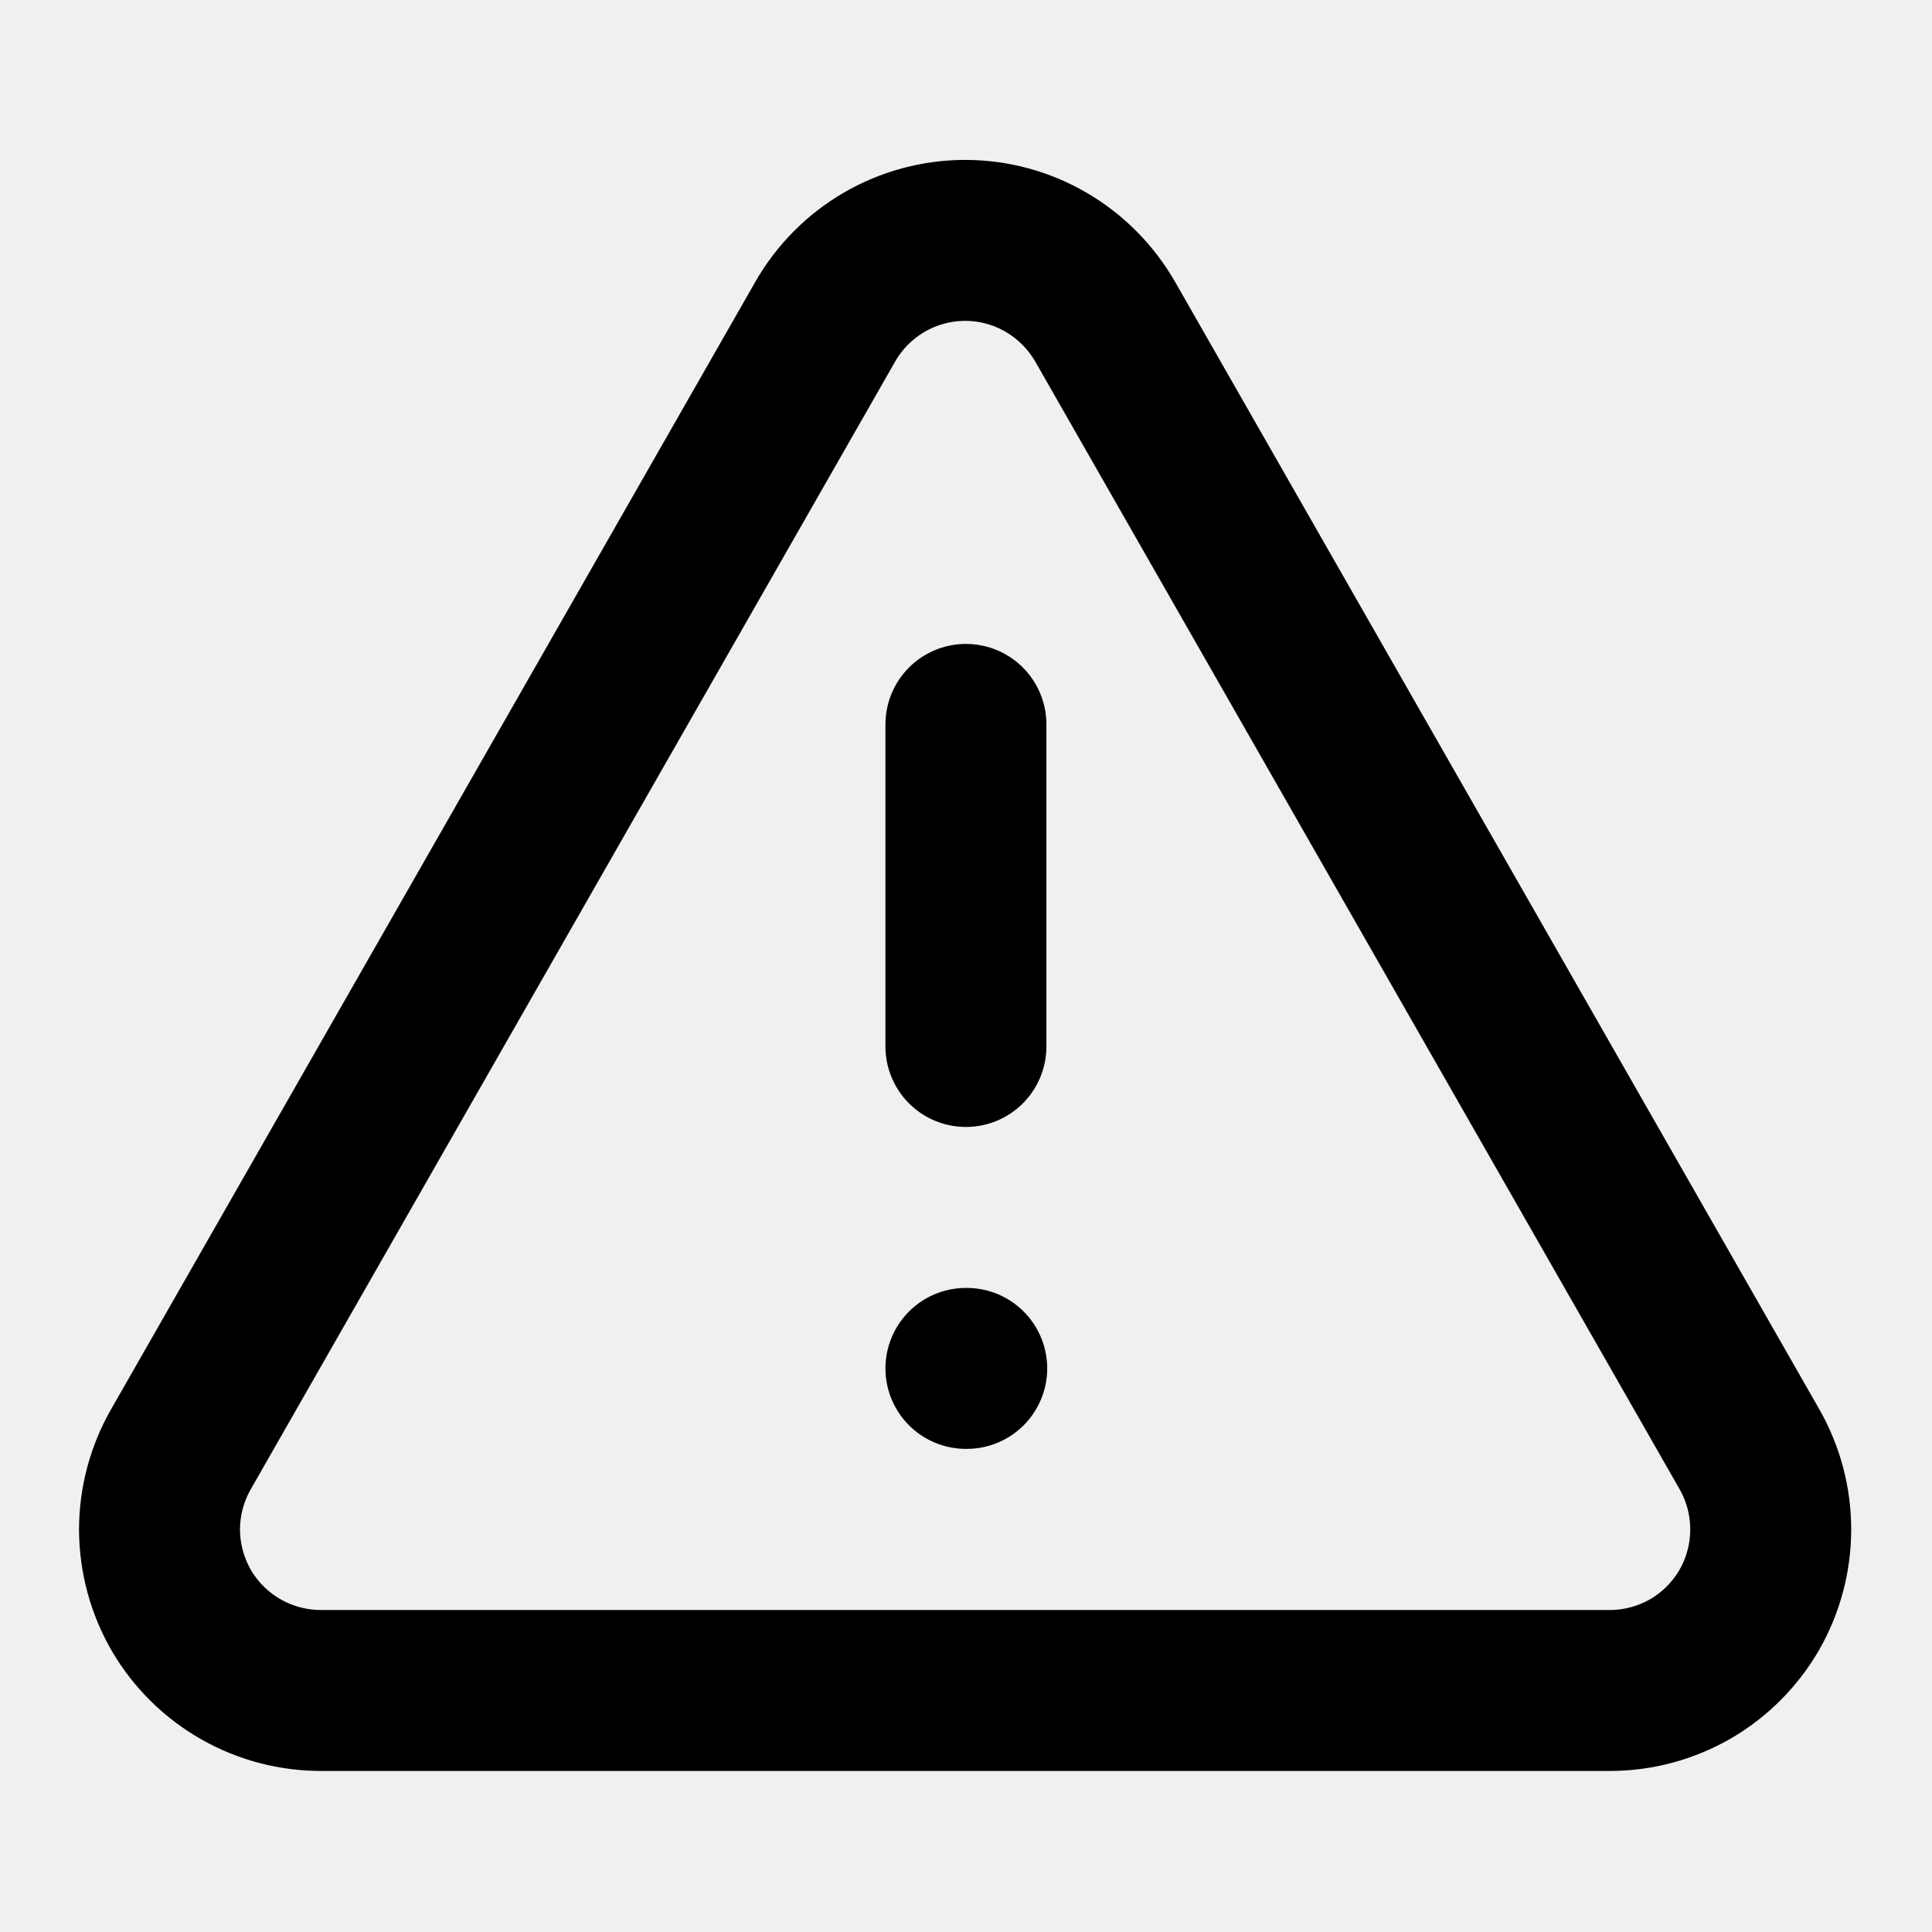
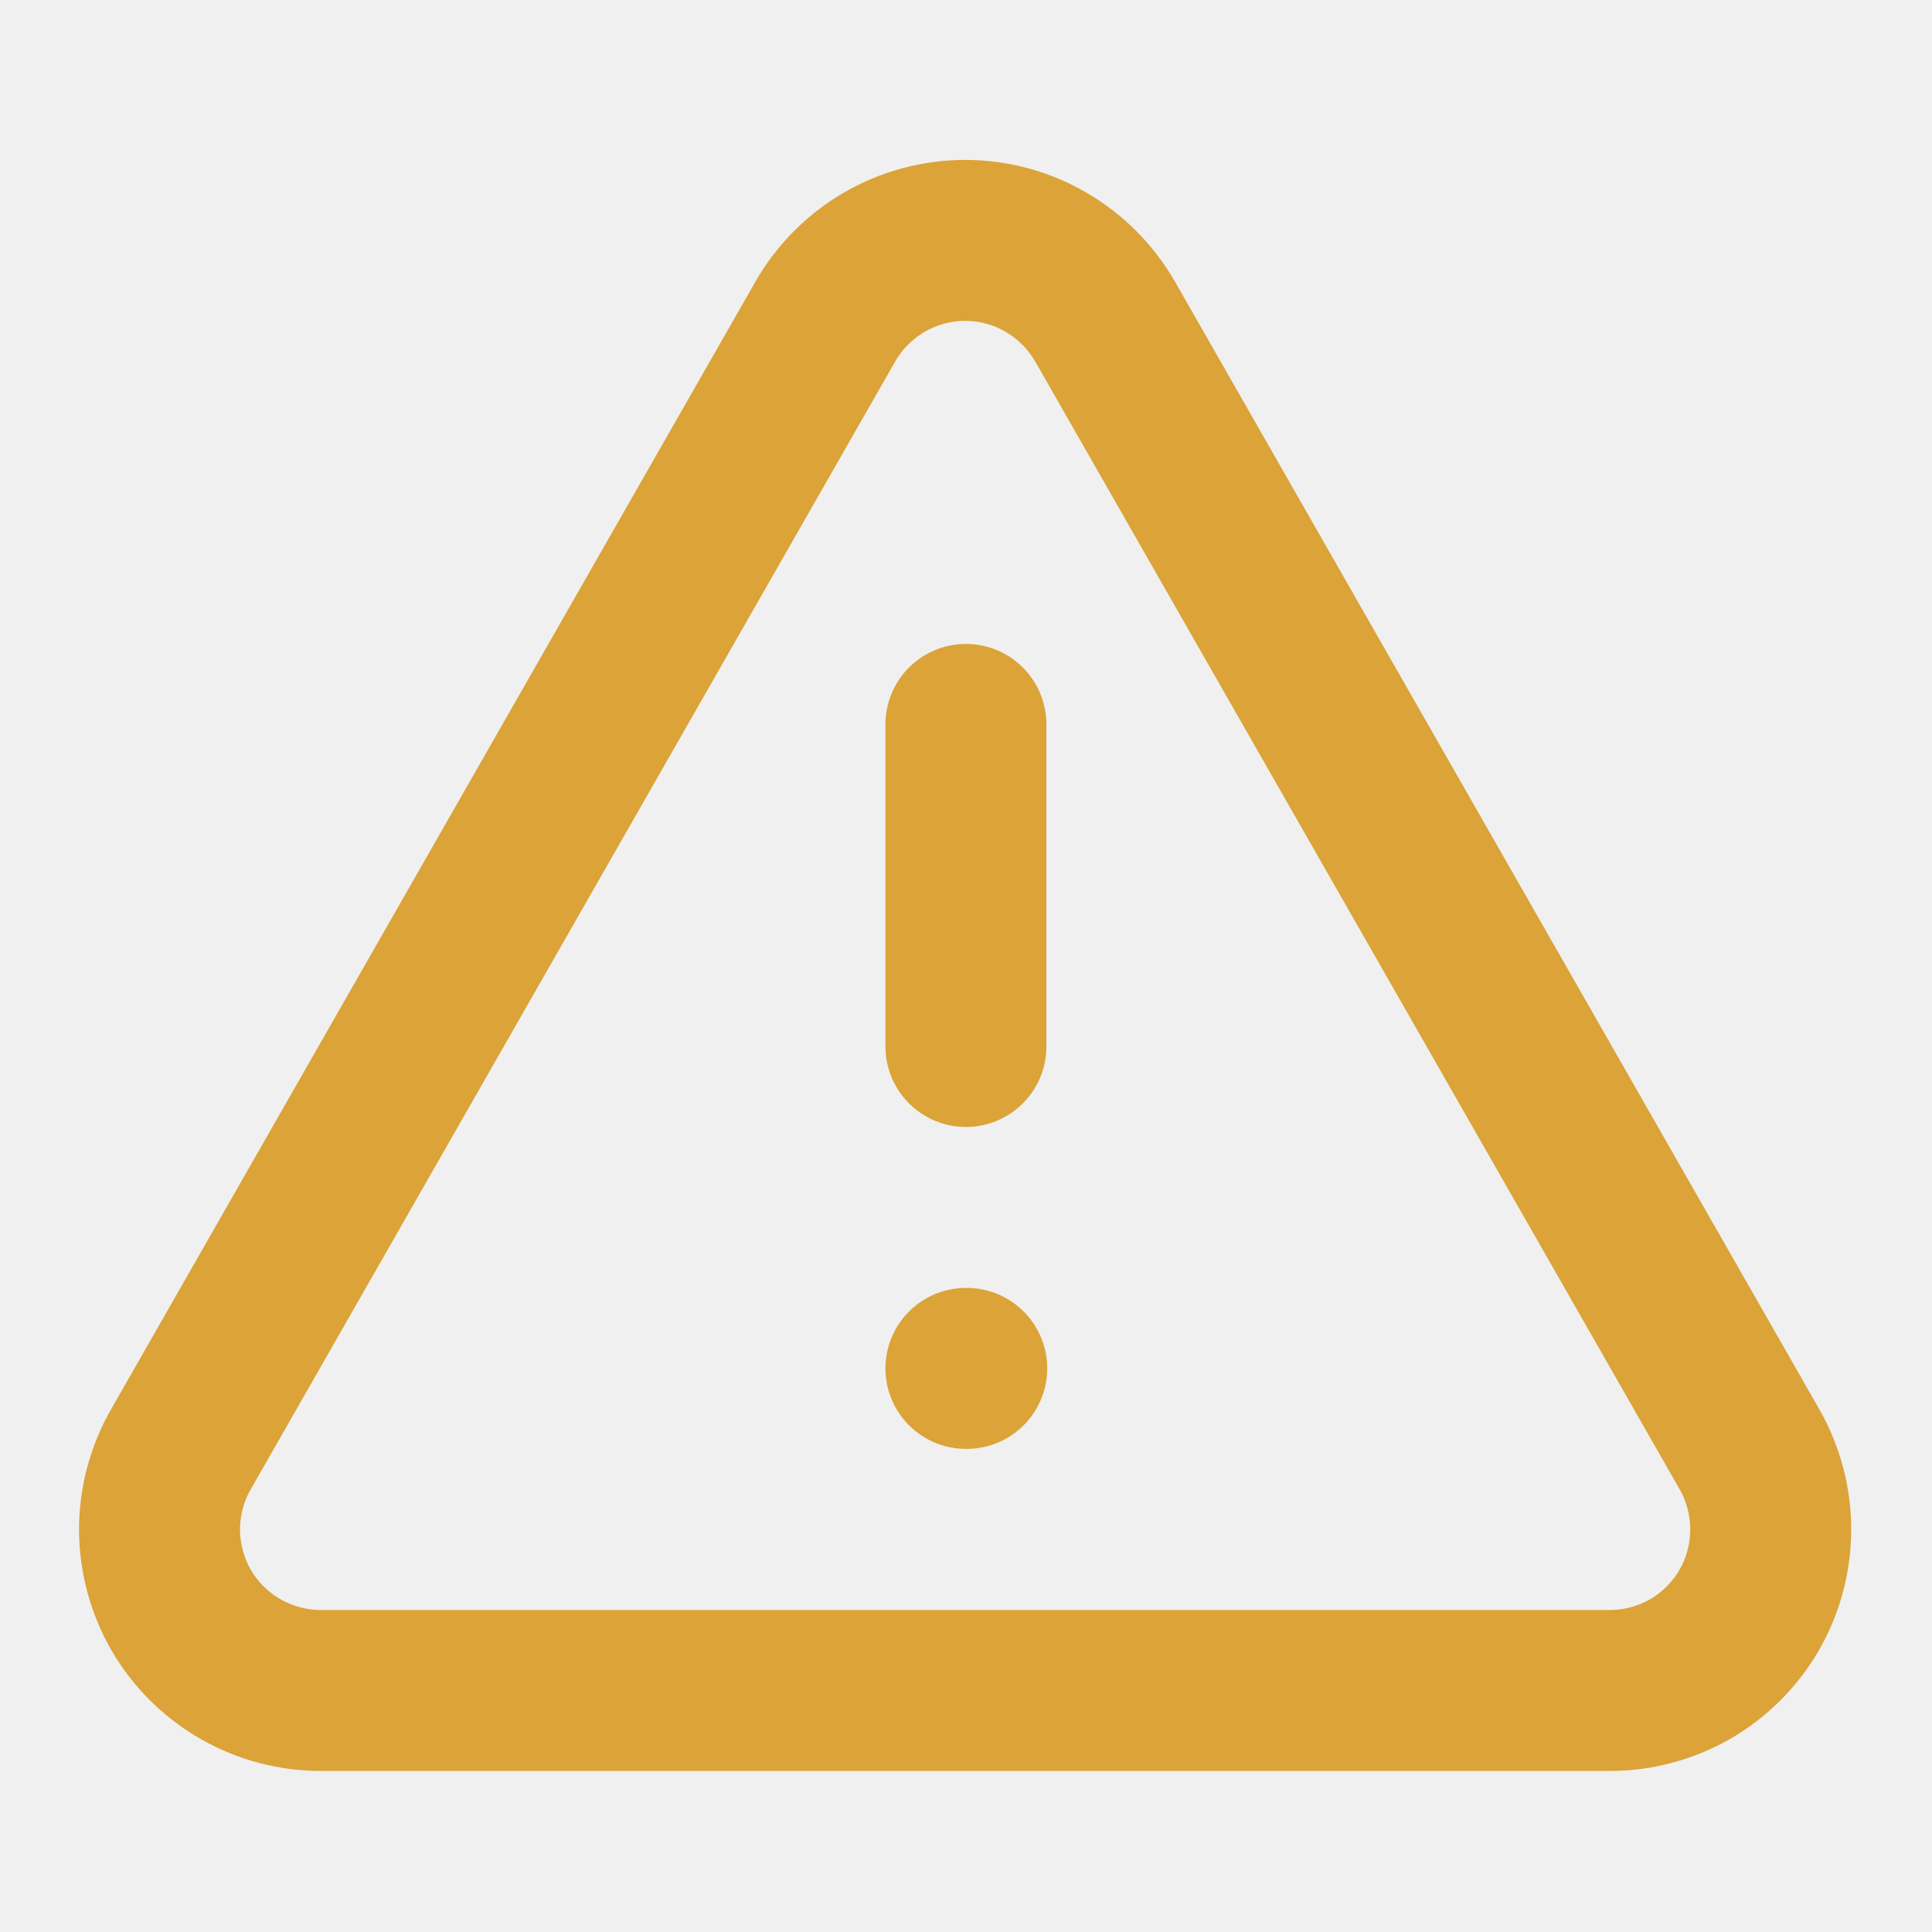
<svg xmlns="http://www.w3.org/2000/svg" width="100%" height="100%" overflow="visible" style="display: block;" viewBox="0 0 11.991 11.991" fill="none">
  <g id="Icon" clip-path="url(#clip0_566_880)">
-     <path id="Vector" d="M10.857 8.993L6.86 1.998C6.772 1.845 6.646 1.717 6.493 1.628C6.341 1.539 6.167 1.492 5.99 1.492C5.814 1.492 5.64 1.539 5.487 1.628C5.335 1.717 5.208 1.845 5.121 1.998L1.124 8.993C1.036 9.146 0.99 9.319 0.99 9.495C0.991 9.671 1.038 9.844 1.126 9.996C1.215 10.148 1.343 10.274 1.496 10.361C1.649 10.448 1.822 10.493 1.998 10.492H9.992C10.168 10.492 10.34 10.445 10.492 10.358C10.643 10.27 10.769 10.144 10.857 9.992C10.944 9.84 10.99 9.668 10.99 9.492C10.99 9.317 10.944 9.145 10.857 8.993Z" stroke="currentColor" stroke-width="0.999" stroke-linecap="round" stroke-linejoin="round" />
-     <path id="Vector_2" d="M5.995 4.496V6.495" stroke="currentColor" stroke-width="0.999" stroke-linecap="round" stroke-linejoin="round" />
-     <path id="Vector_3" d="M5.995 8.493H6" stroke="currentColor" stroke-width="0.999" stroke-linecap="round" stroke-linejoin="round" />
+     <path id="Vector" d="M10.857 8.993L6.86 1.998C6.772 1.845 6.646 1.717 6.493 1.628C6.341 1.539 6.167 1.492 5.99 1.492C5.814 1.492 5.64 1.539 5.487 1.628C5.335 1.717 5.208 1.845 5.121 1.998L1.124 8.993C1.036 9.146 0.99 9.319 0.99 9.495C0.991 9.671 1.038 9.844 1.126 9.996C1.215 10.148 1.343 10.274 1.496 10.361C1.649 10.448 1.822 10.493 1.998 10.492H9.992C10.168 10.492 10.34 10.445 10.492 10.358C10.643 10.27 10.769 10.144 10.857 9.992C10.944 9.84 10.99 9.668 10.99 9.492C10.99 9.317 10.944 9.145 10.857 8.993Z" stroke="#DBA338" stroke-width="0.999" stroke-linecap="round" stroke-linejoin="round" />
+     <path id="Vector_2" d="M5.995 4.496V6.495" stroke="#DBA338" stroke-width="0.999" stroke-linecap="round" stroke-linejoin="round" />
+     <path id="Vector_3" d="M5.995 8.493H6" stroke="#DBA338" stroke-width="0.999" stroke-linecap="round" stroke-linejoin="round" />
  </g>
  <defs>
    <clipPath id="clip0_566_880">
      <rect width="11.991" height="11.991" fill="white" />
    </clipPath>
  </defs>
</svg>
